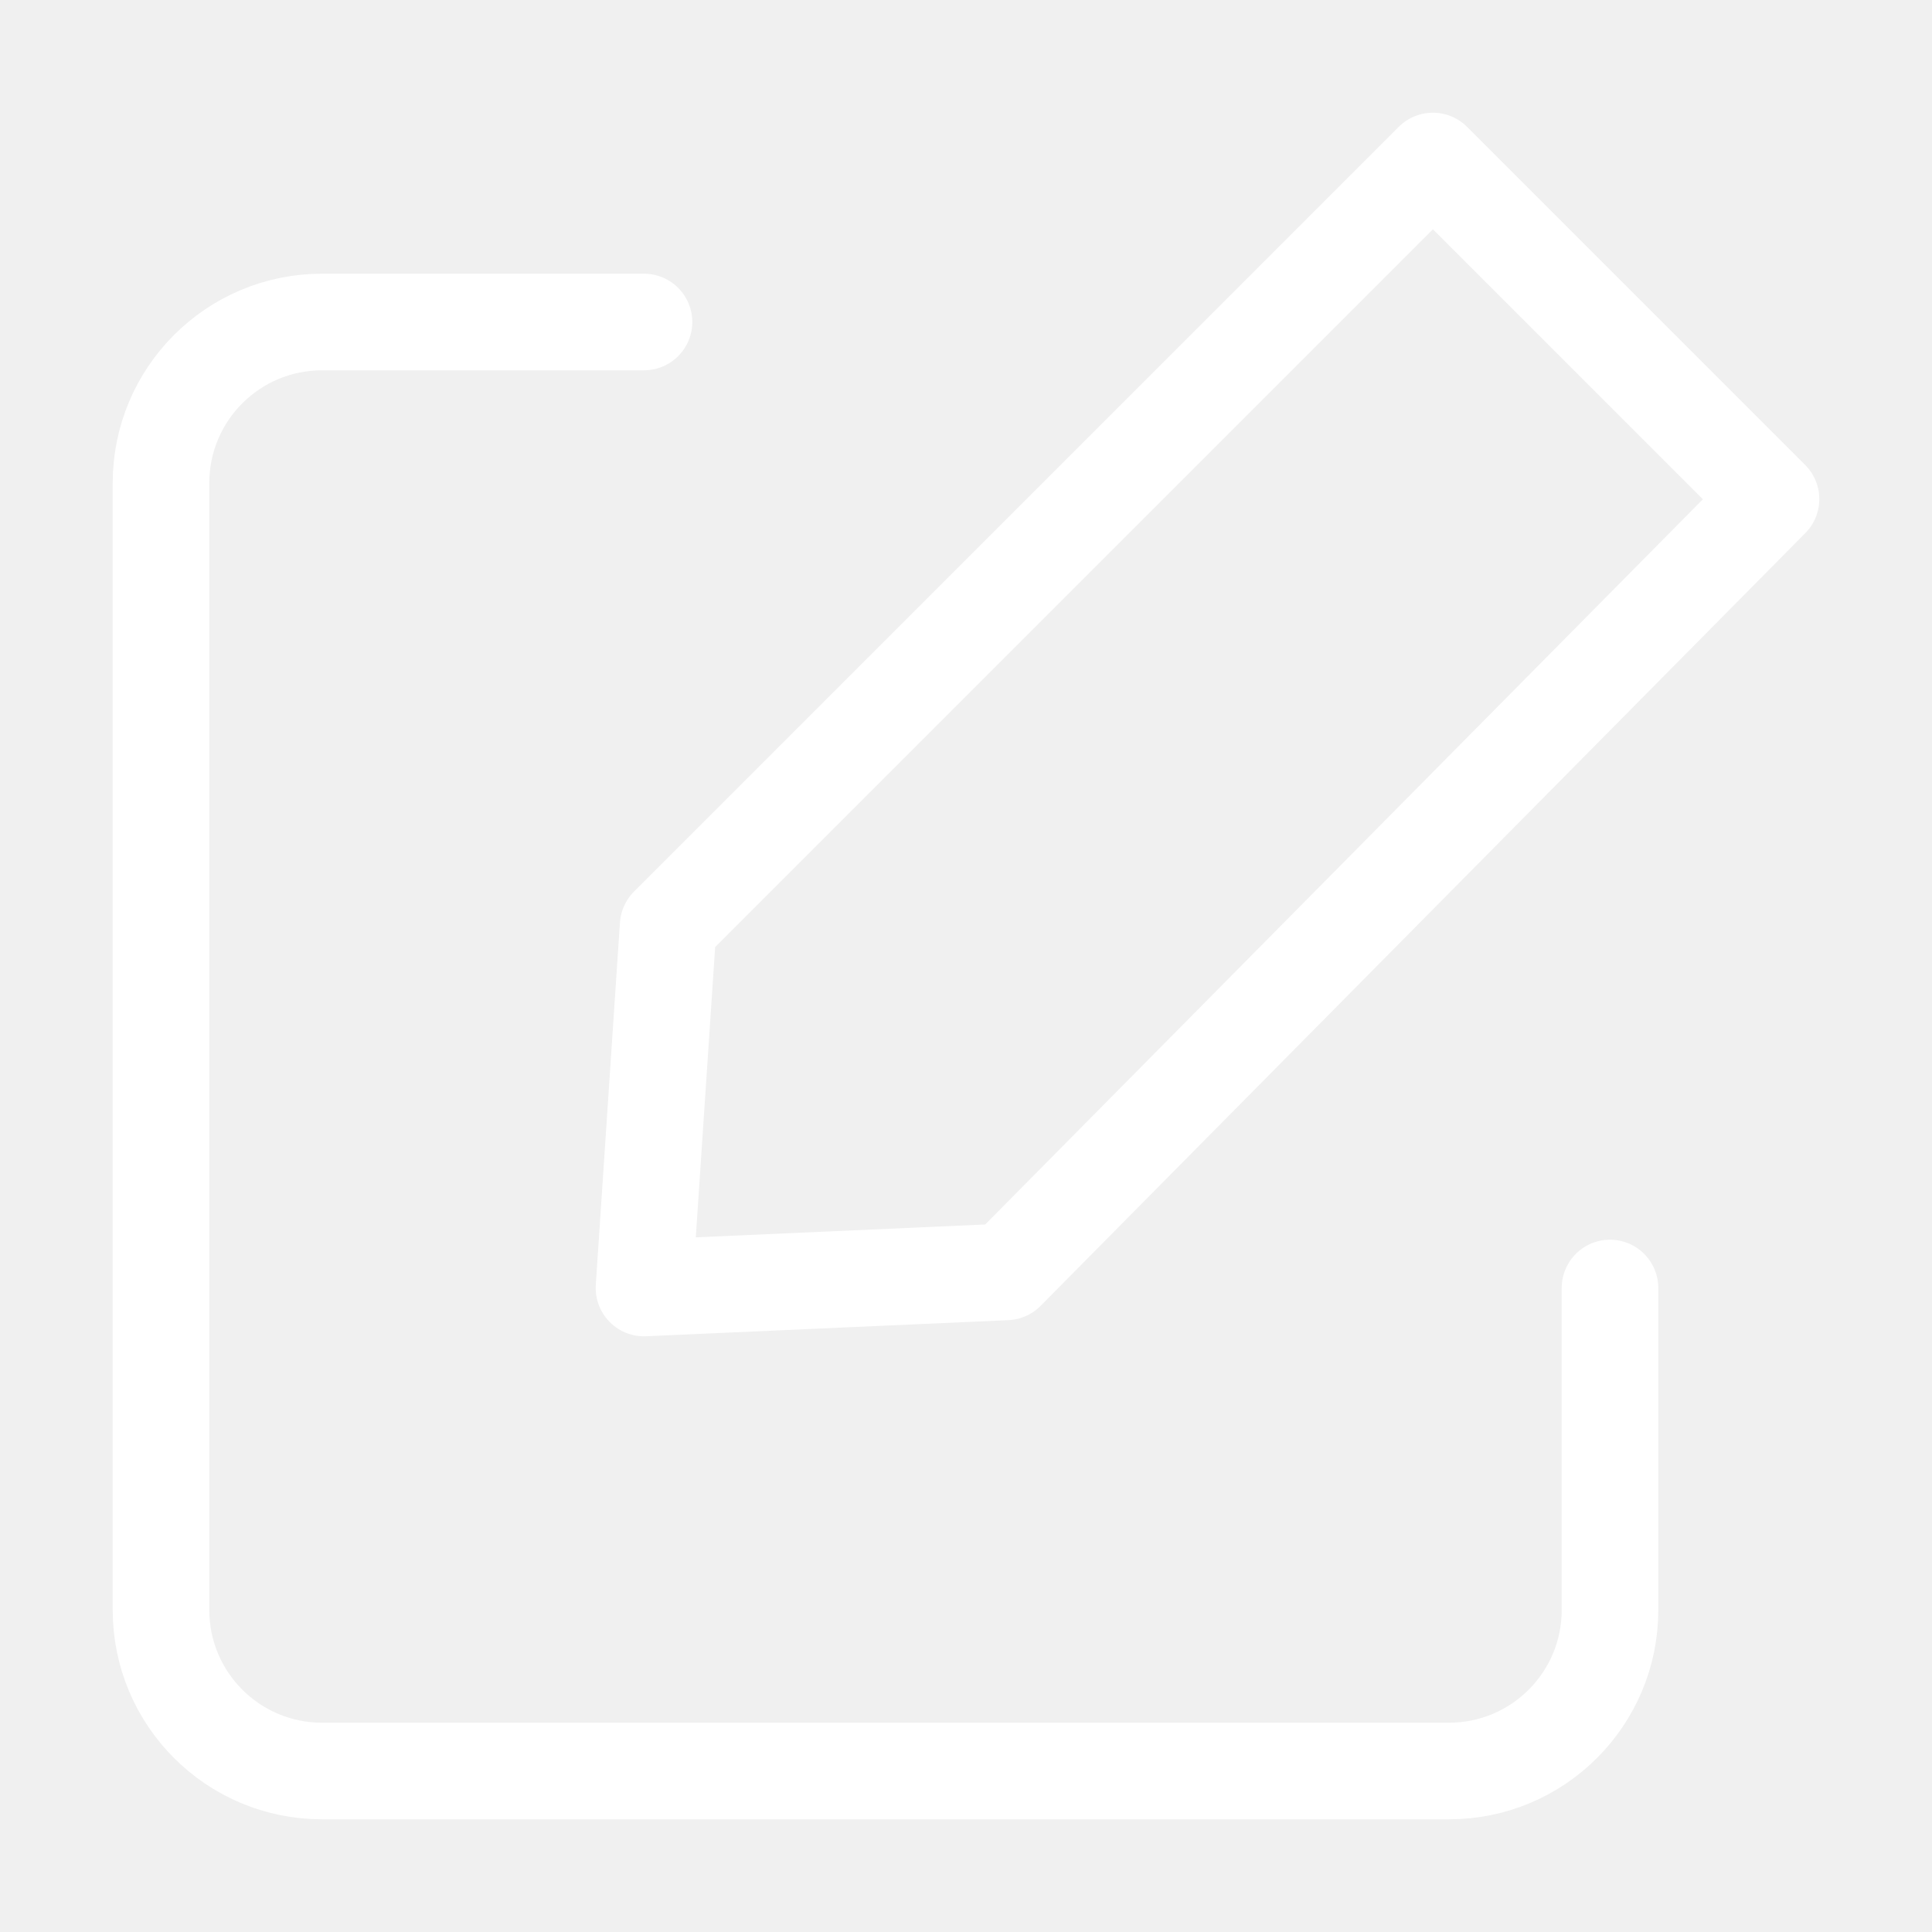
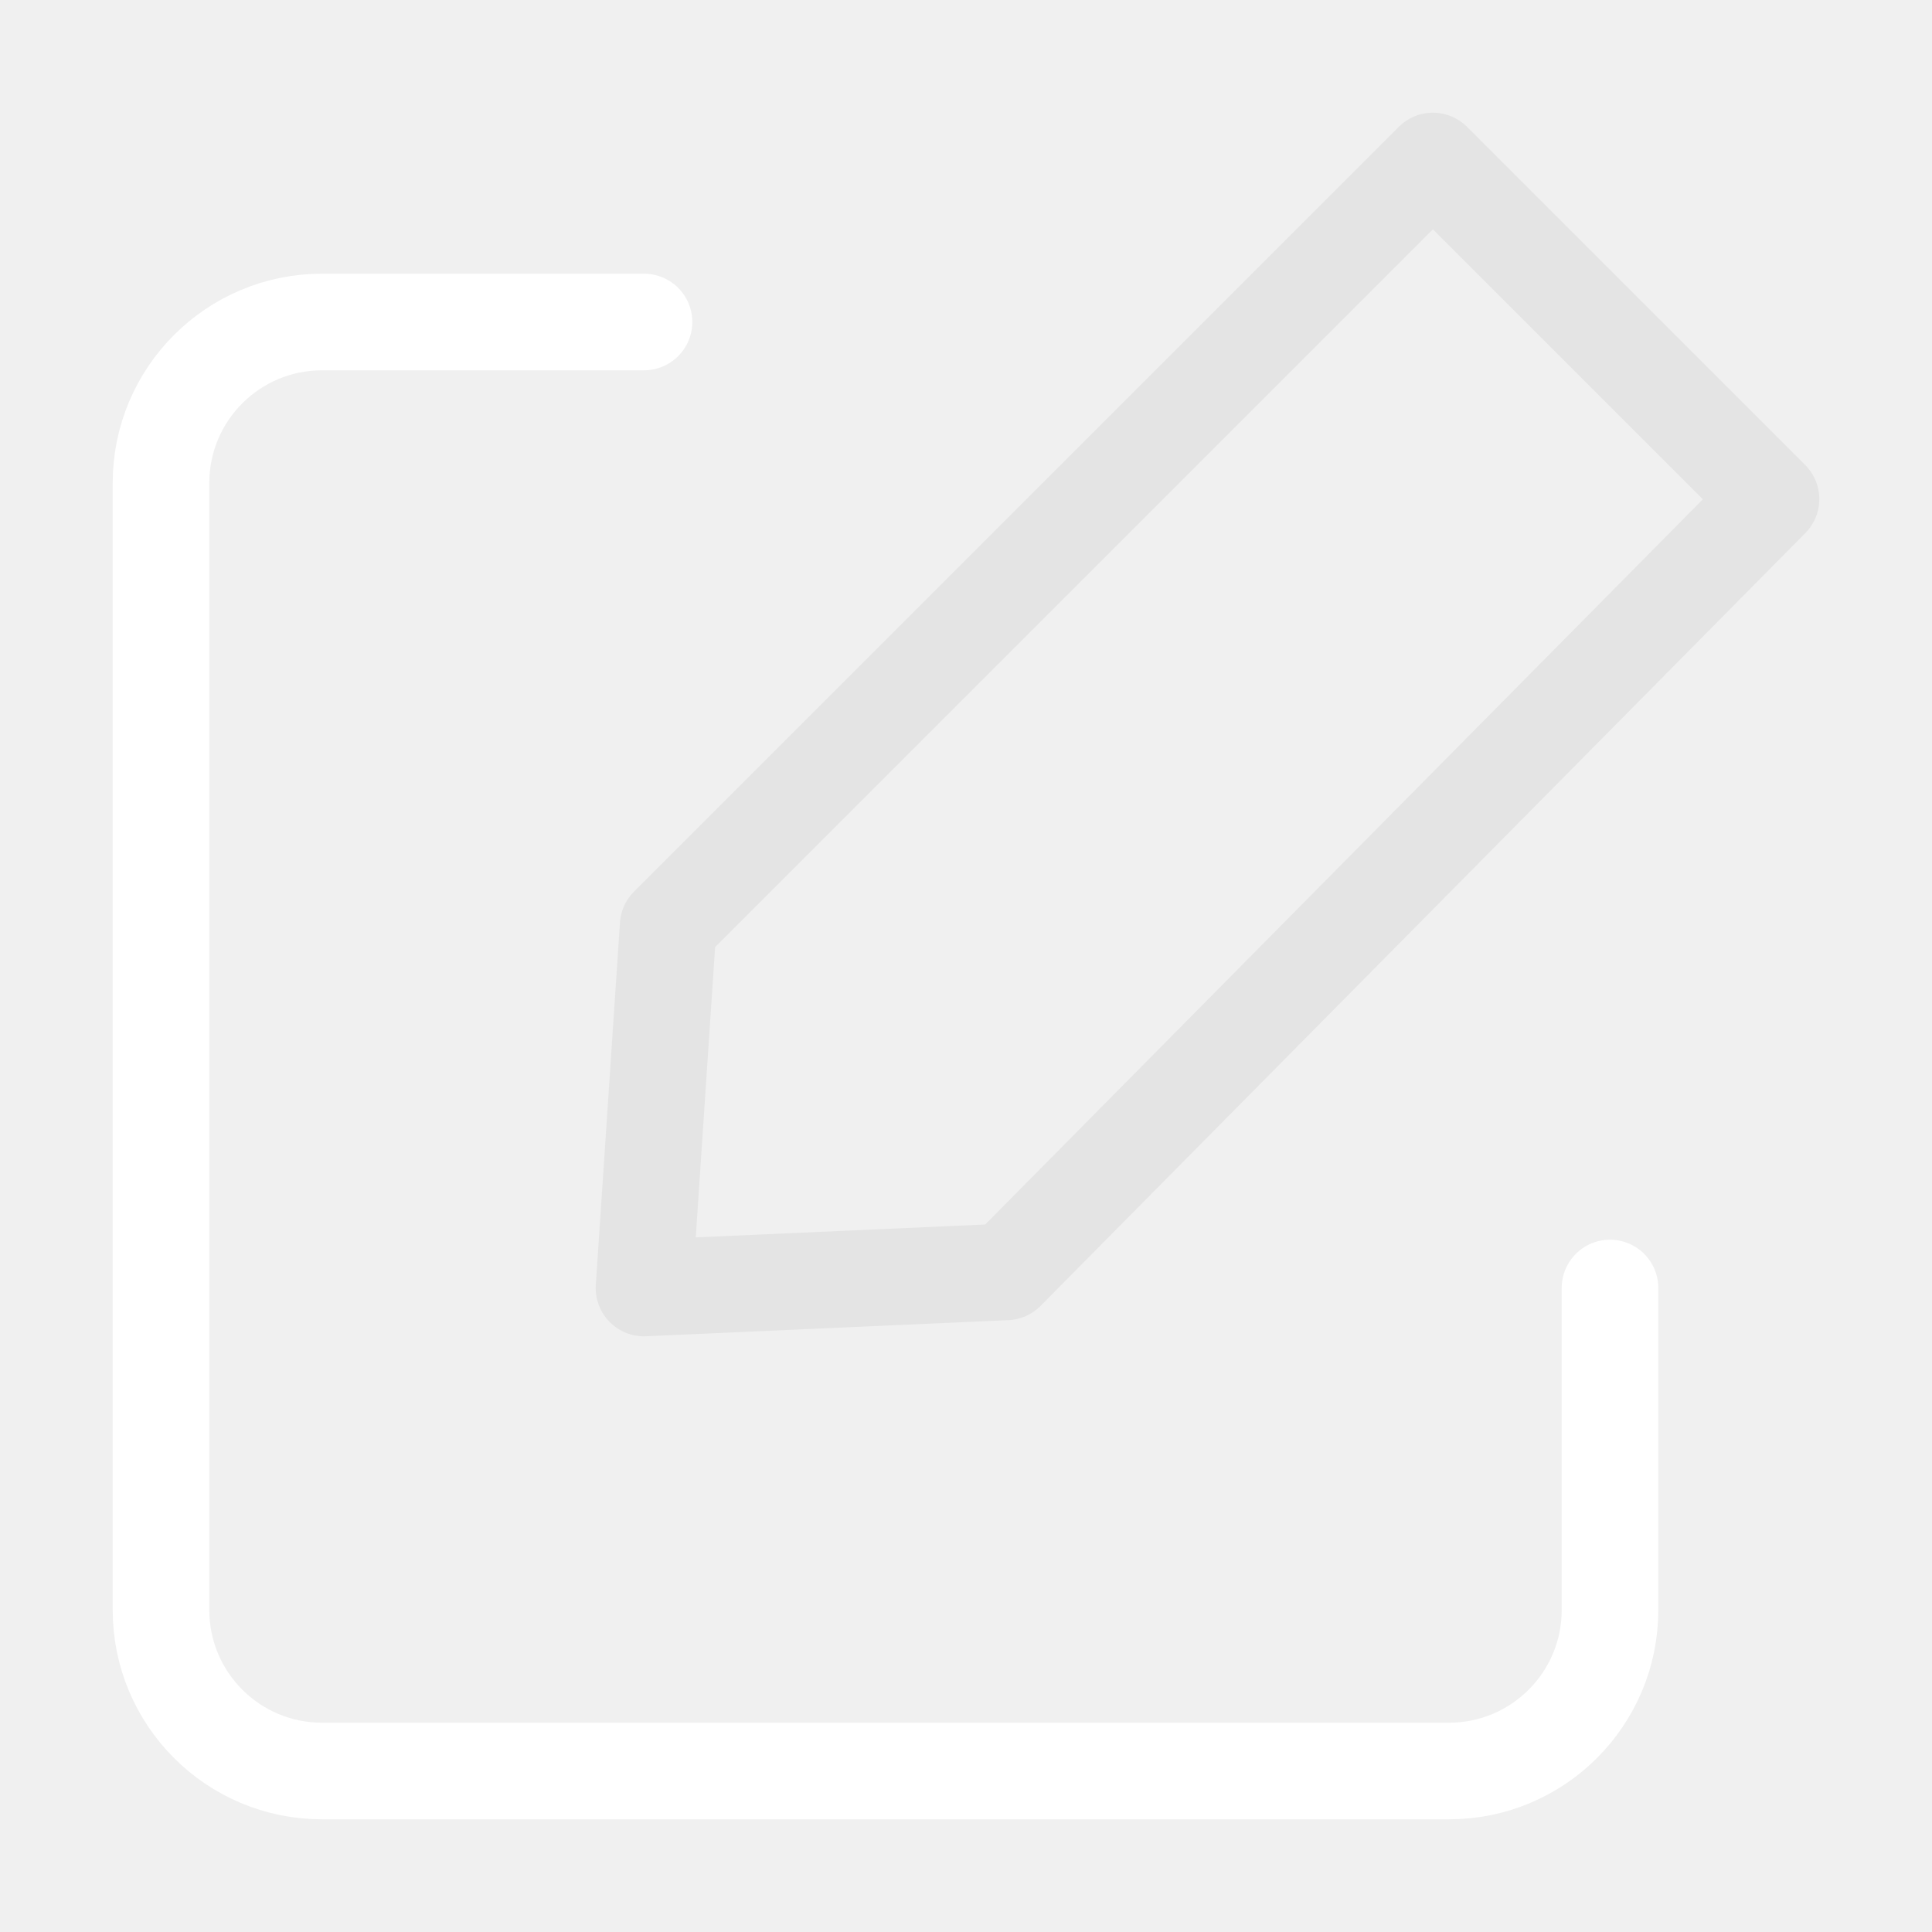
<svg xmlns="http://www.w3.org/2000/svg" width="25px" height="25px" viewBox="0 0 24 24" fill="#000000">
  <g id="SVGRepo_bgCarrier" stroke-width="0" />
  <g id="SVGRepo_tracerCarrier" stroke-linecap="round" stroke-linejoin="round" />
  <g id="SVGRepo_iconCarrier">
    <g id="Complete">
      <g id="edit">
        <g>
          <path d="M20,16v4a2,2,0,0,1-2,2H4a2,2,0,0,1-2-2V6A2,2,0,0,1,4,4H8" fill="none" stroke="#ffffff" stroke-linecap="round" stroke-linejoin="round" stroke-width="1.2" />
-           <polygon fill="none" points="12.5 15.8 22 6.2 17.8 2 8.3 11.5 8 16 12.5 15.8" stroke="#ffffff" stroke-linecap="round" stroke-linejoin="round" stroke-width="1.2" />
+           <polygon fill="none" points="12.5 15.8 22 6.2 17.8 2 8.3 11.5 8 16 12.5 15.8" stroke="#e4e4e4" stroke-linecap="round" stroke-linejoin="round" stroke-width="1.2" />
        </g>
      </g>
    </g>
  </g>
</svg>
